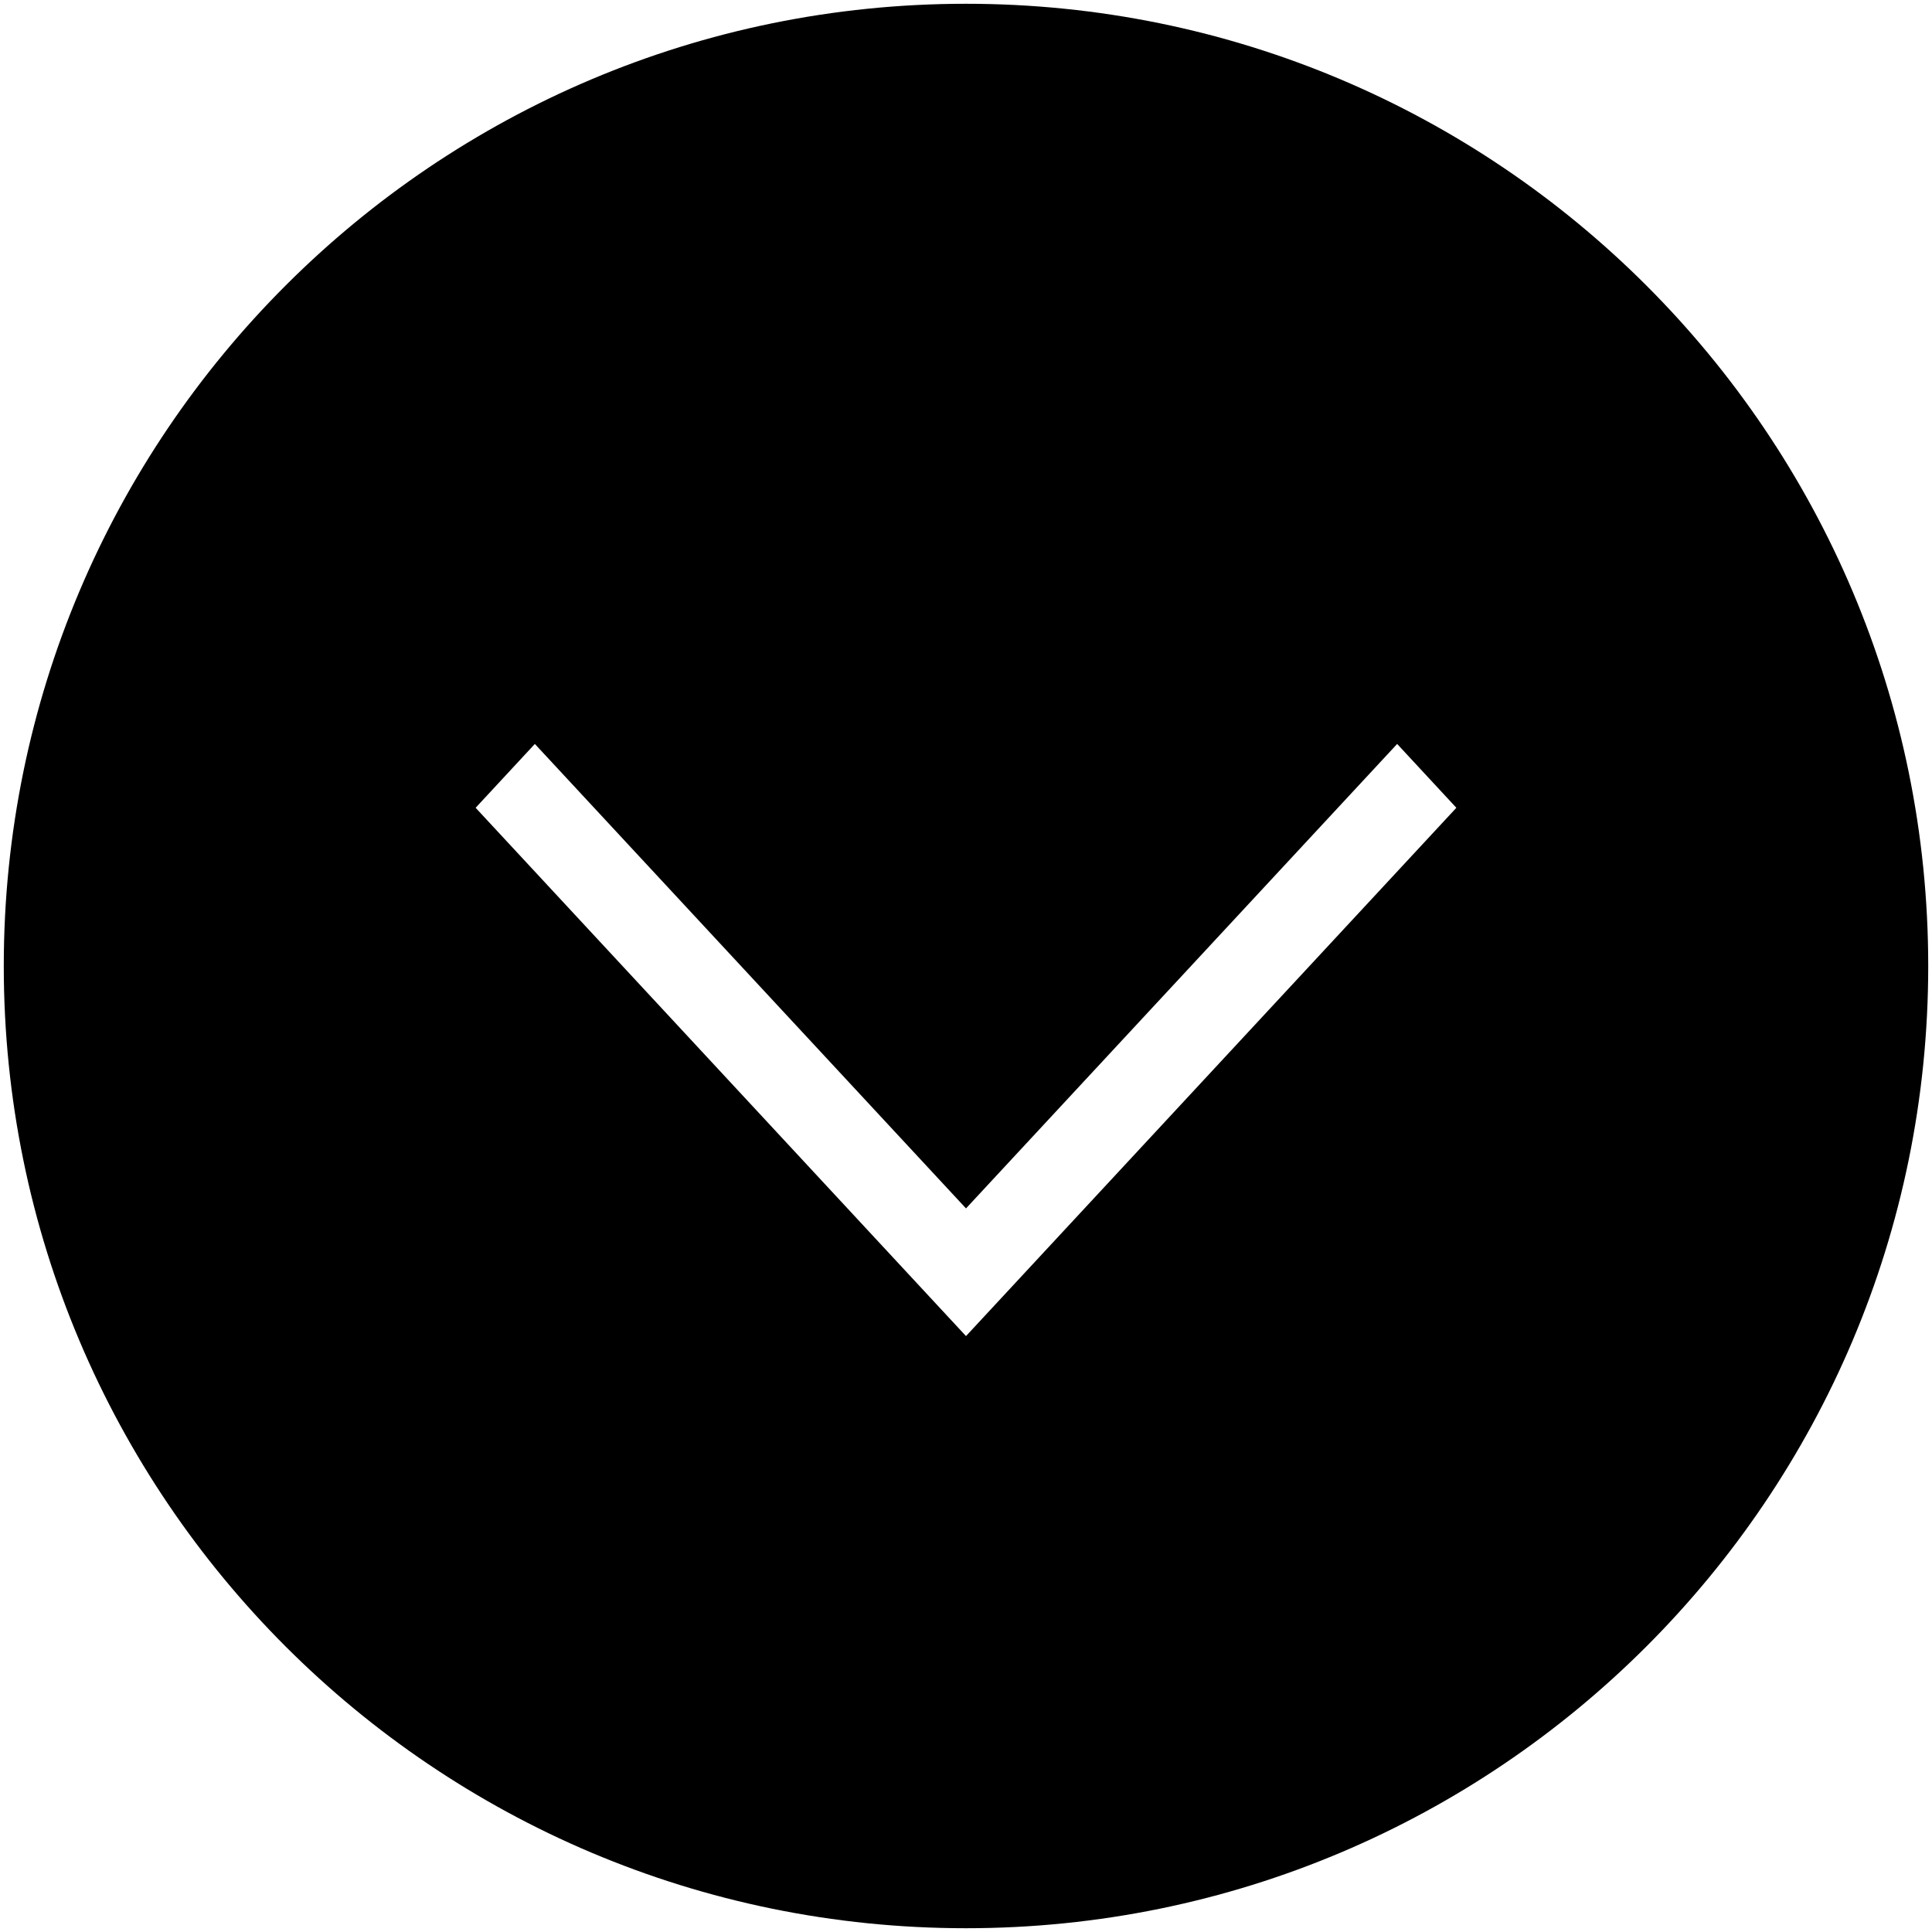
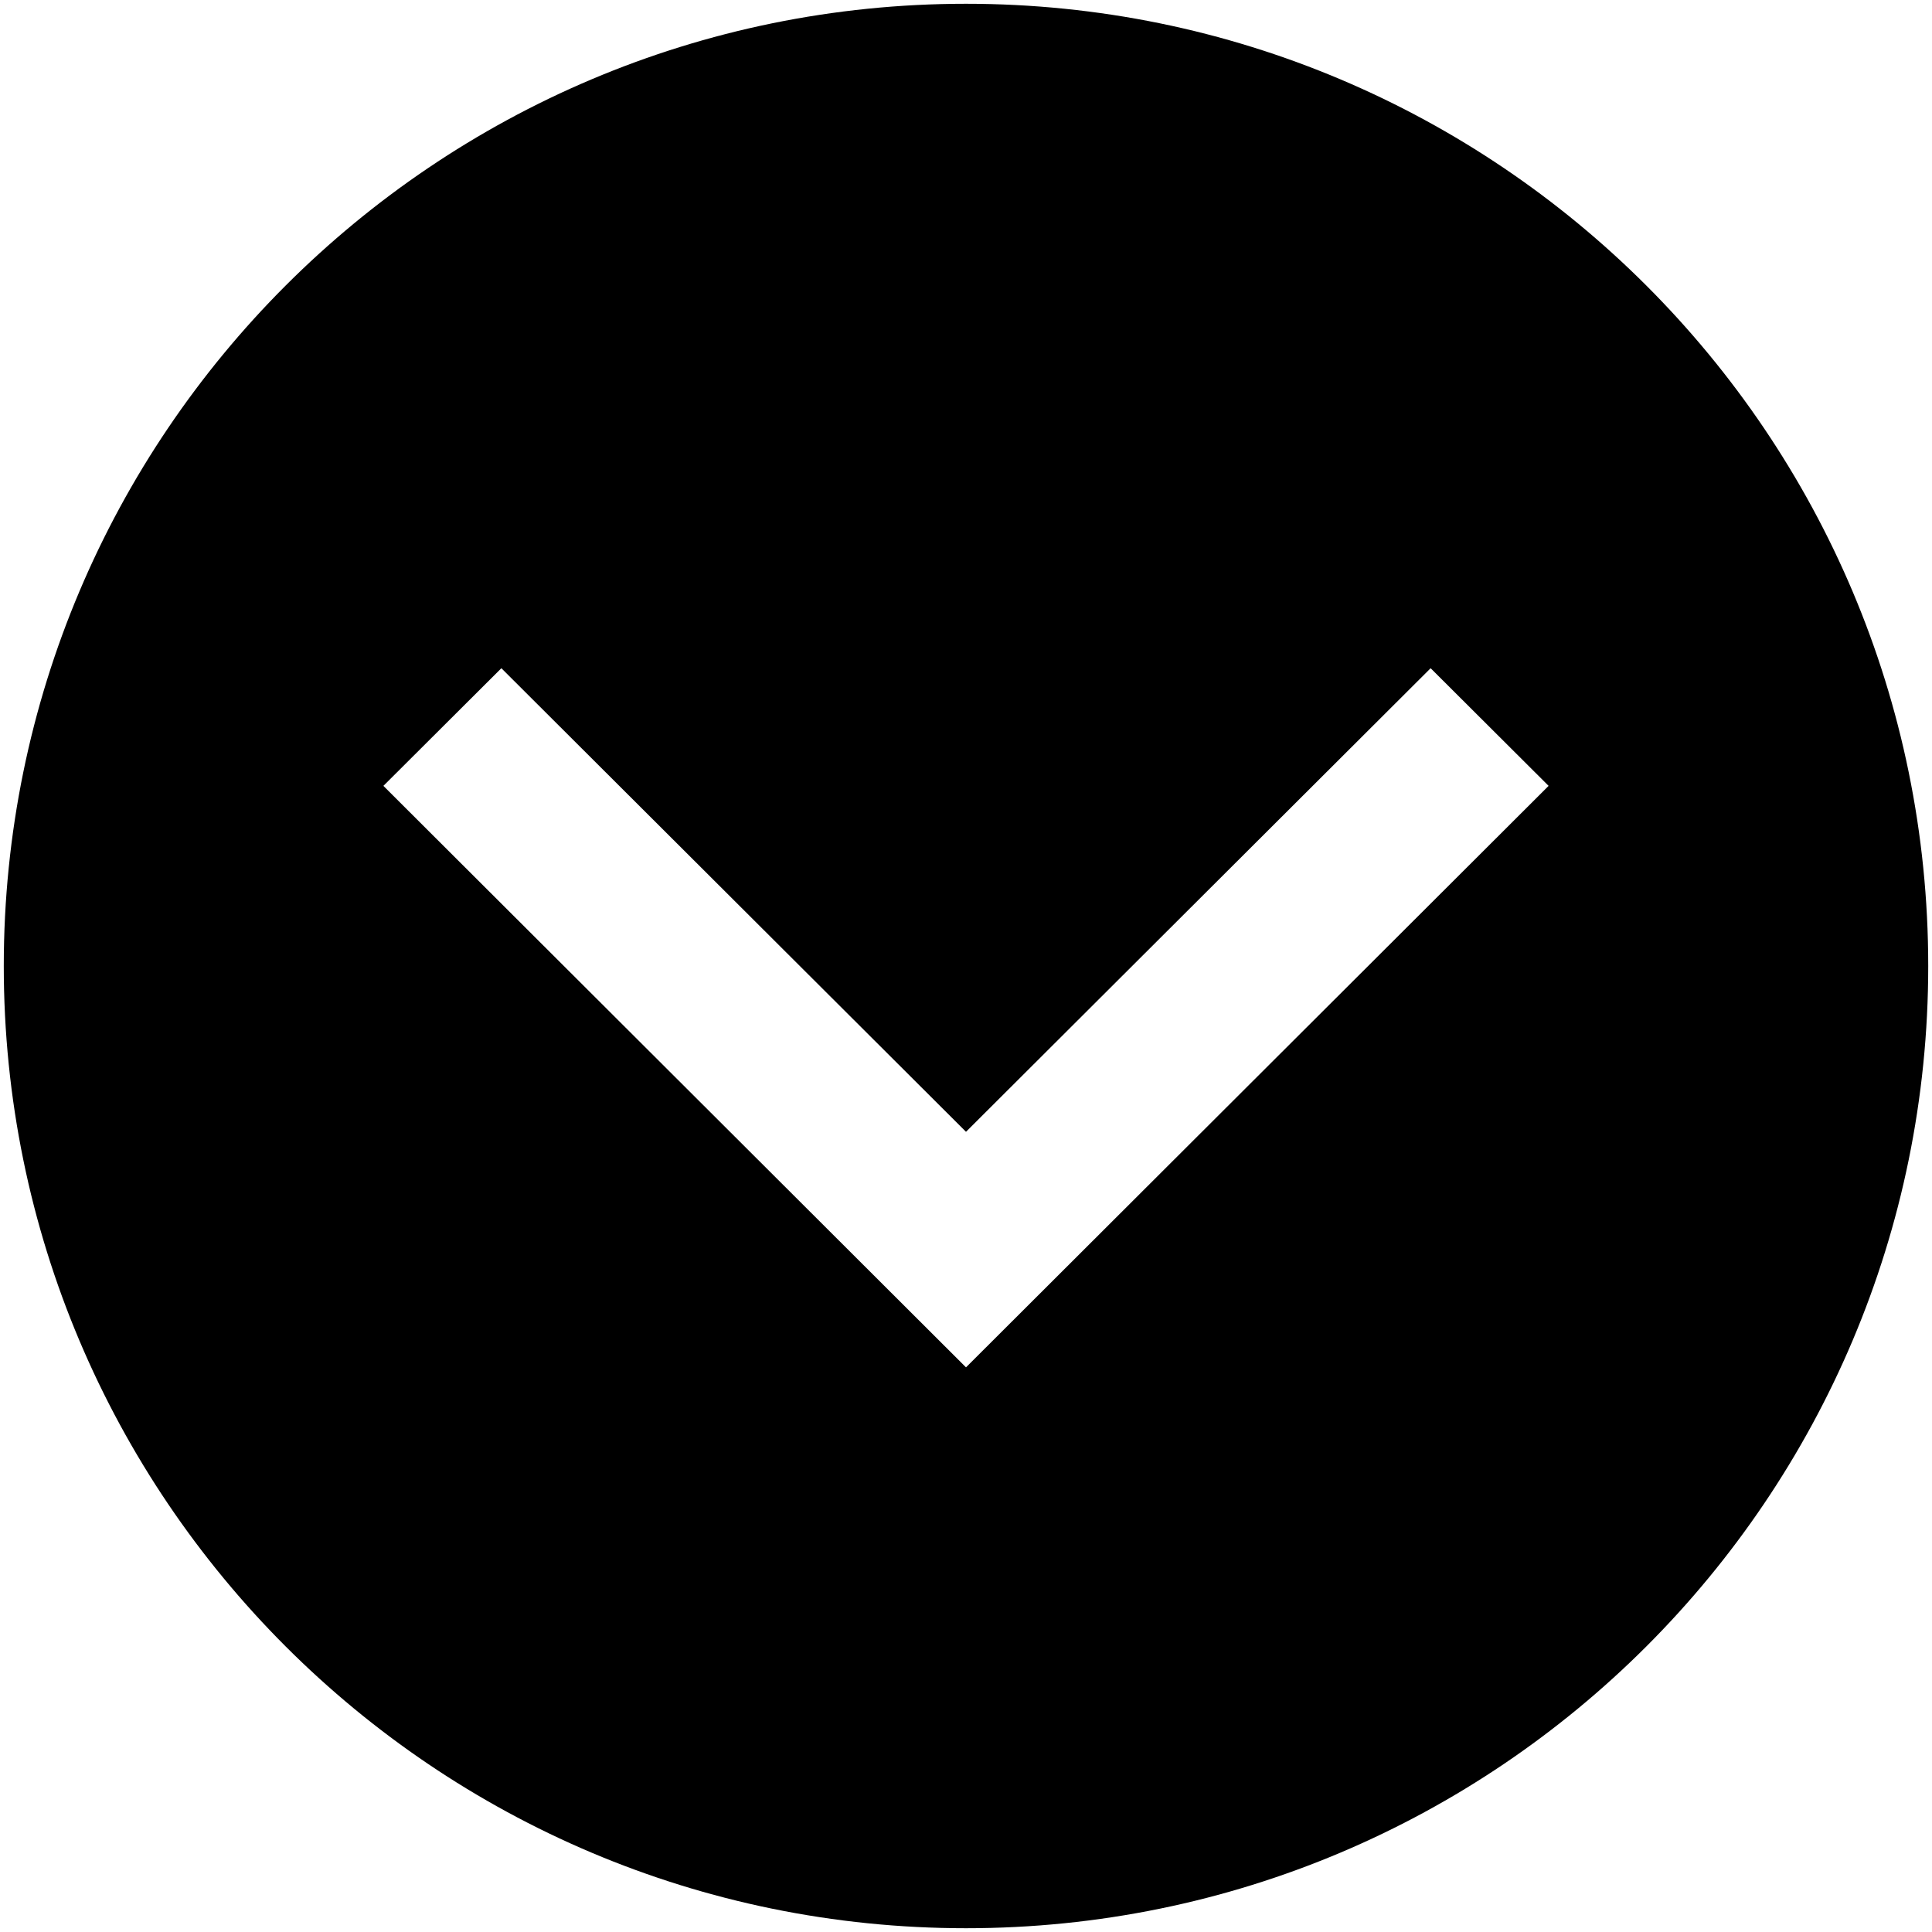
<svg xmlns="http://www.w3.org/2000/svg" viewBox="0 0 512 512" fill-rule="evenodd" clip-rule="evenodd" stroke-linejoin="round" stroke-miterlimit="1.414">
-   <path d="M256 1C115.137 1 1 115.137 1 256s114.137 255 255 255 255-114.137 255-255S396.863 1 256 1zm0 319.24l114.26-123.086 15.692 16.918L256 354.077 126.048 214.072l15.692-16.918L256 320.24z" fill-rule="nonzero" />
+   <path d="M379.132 177.086l31.265 31.177L256 362.363l-154.397-154.1 31.265-31.177L256 299.938l123.132-122.852zM1 256c0 140.83 114.17 255 255 255 140.83 0 255-114.17 255-255C511 115.17 396.83 1 256 1 115.17 1 1 115.17 1 256" fill-rule="nonzero" />
</svg>
